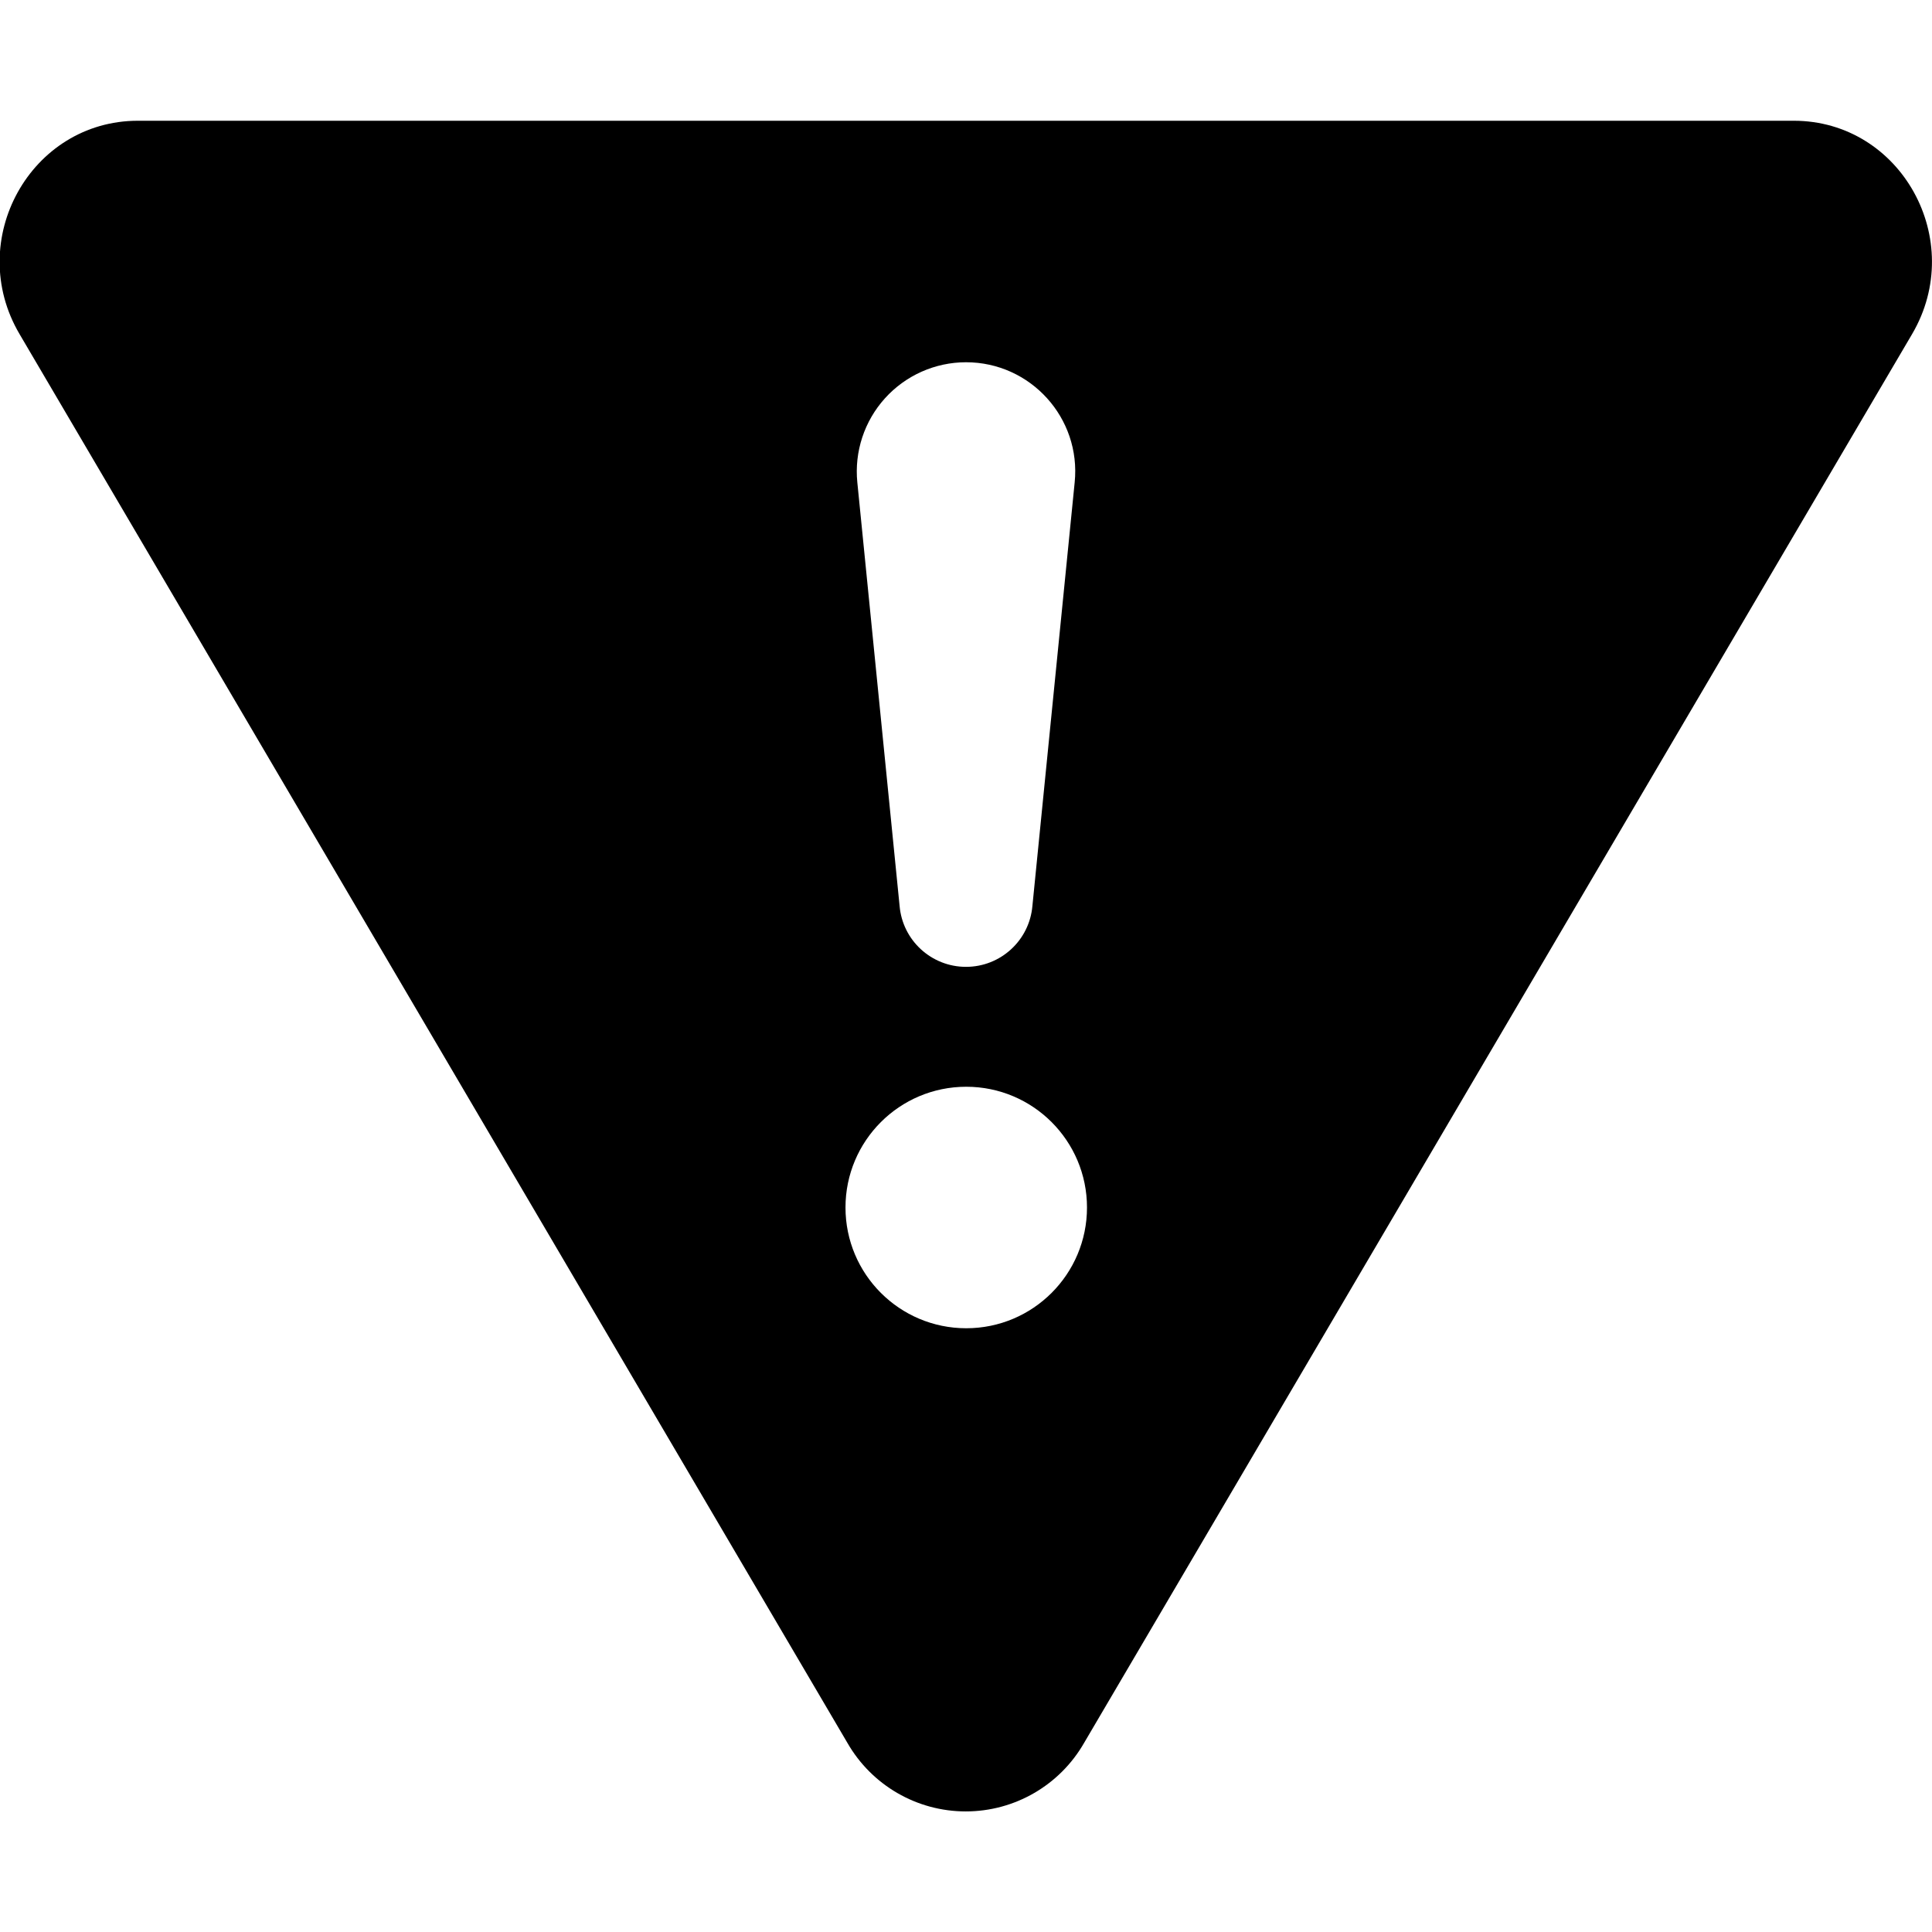
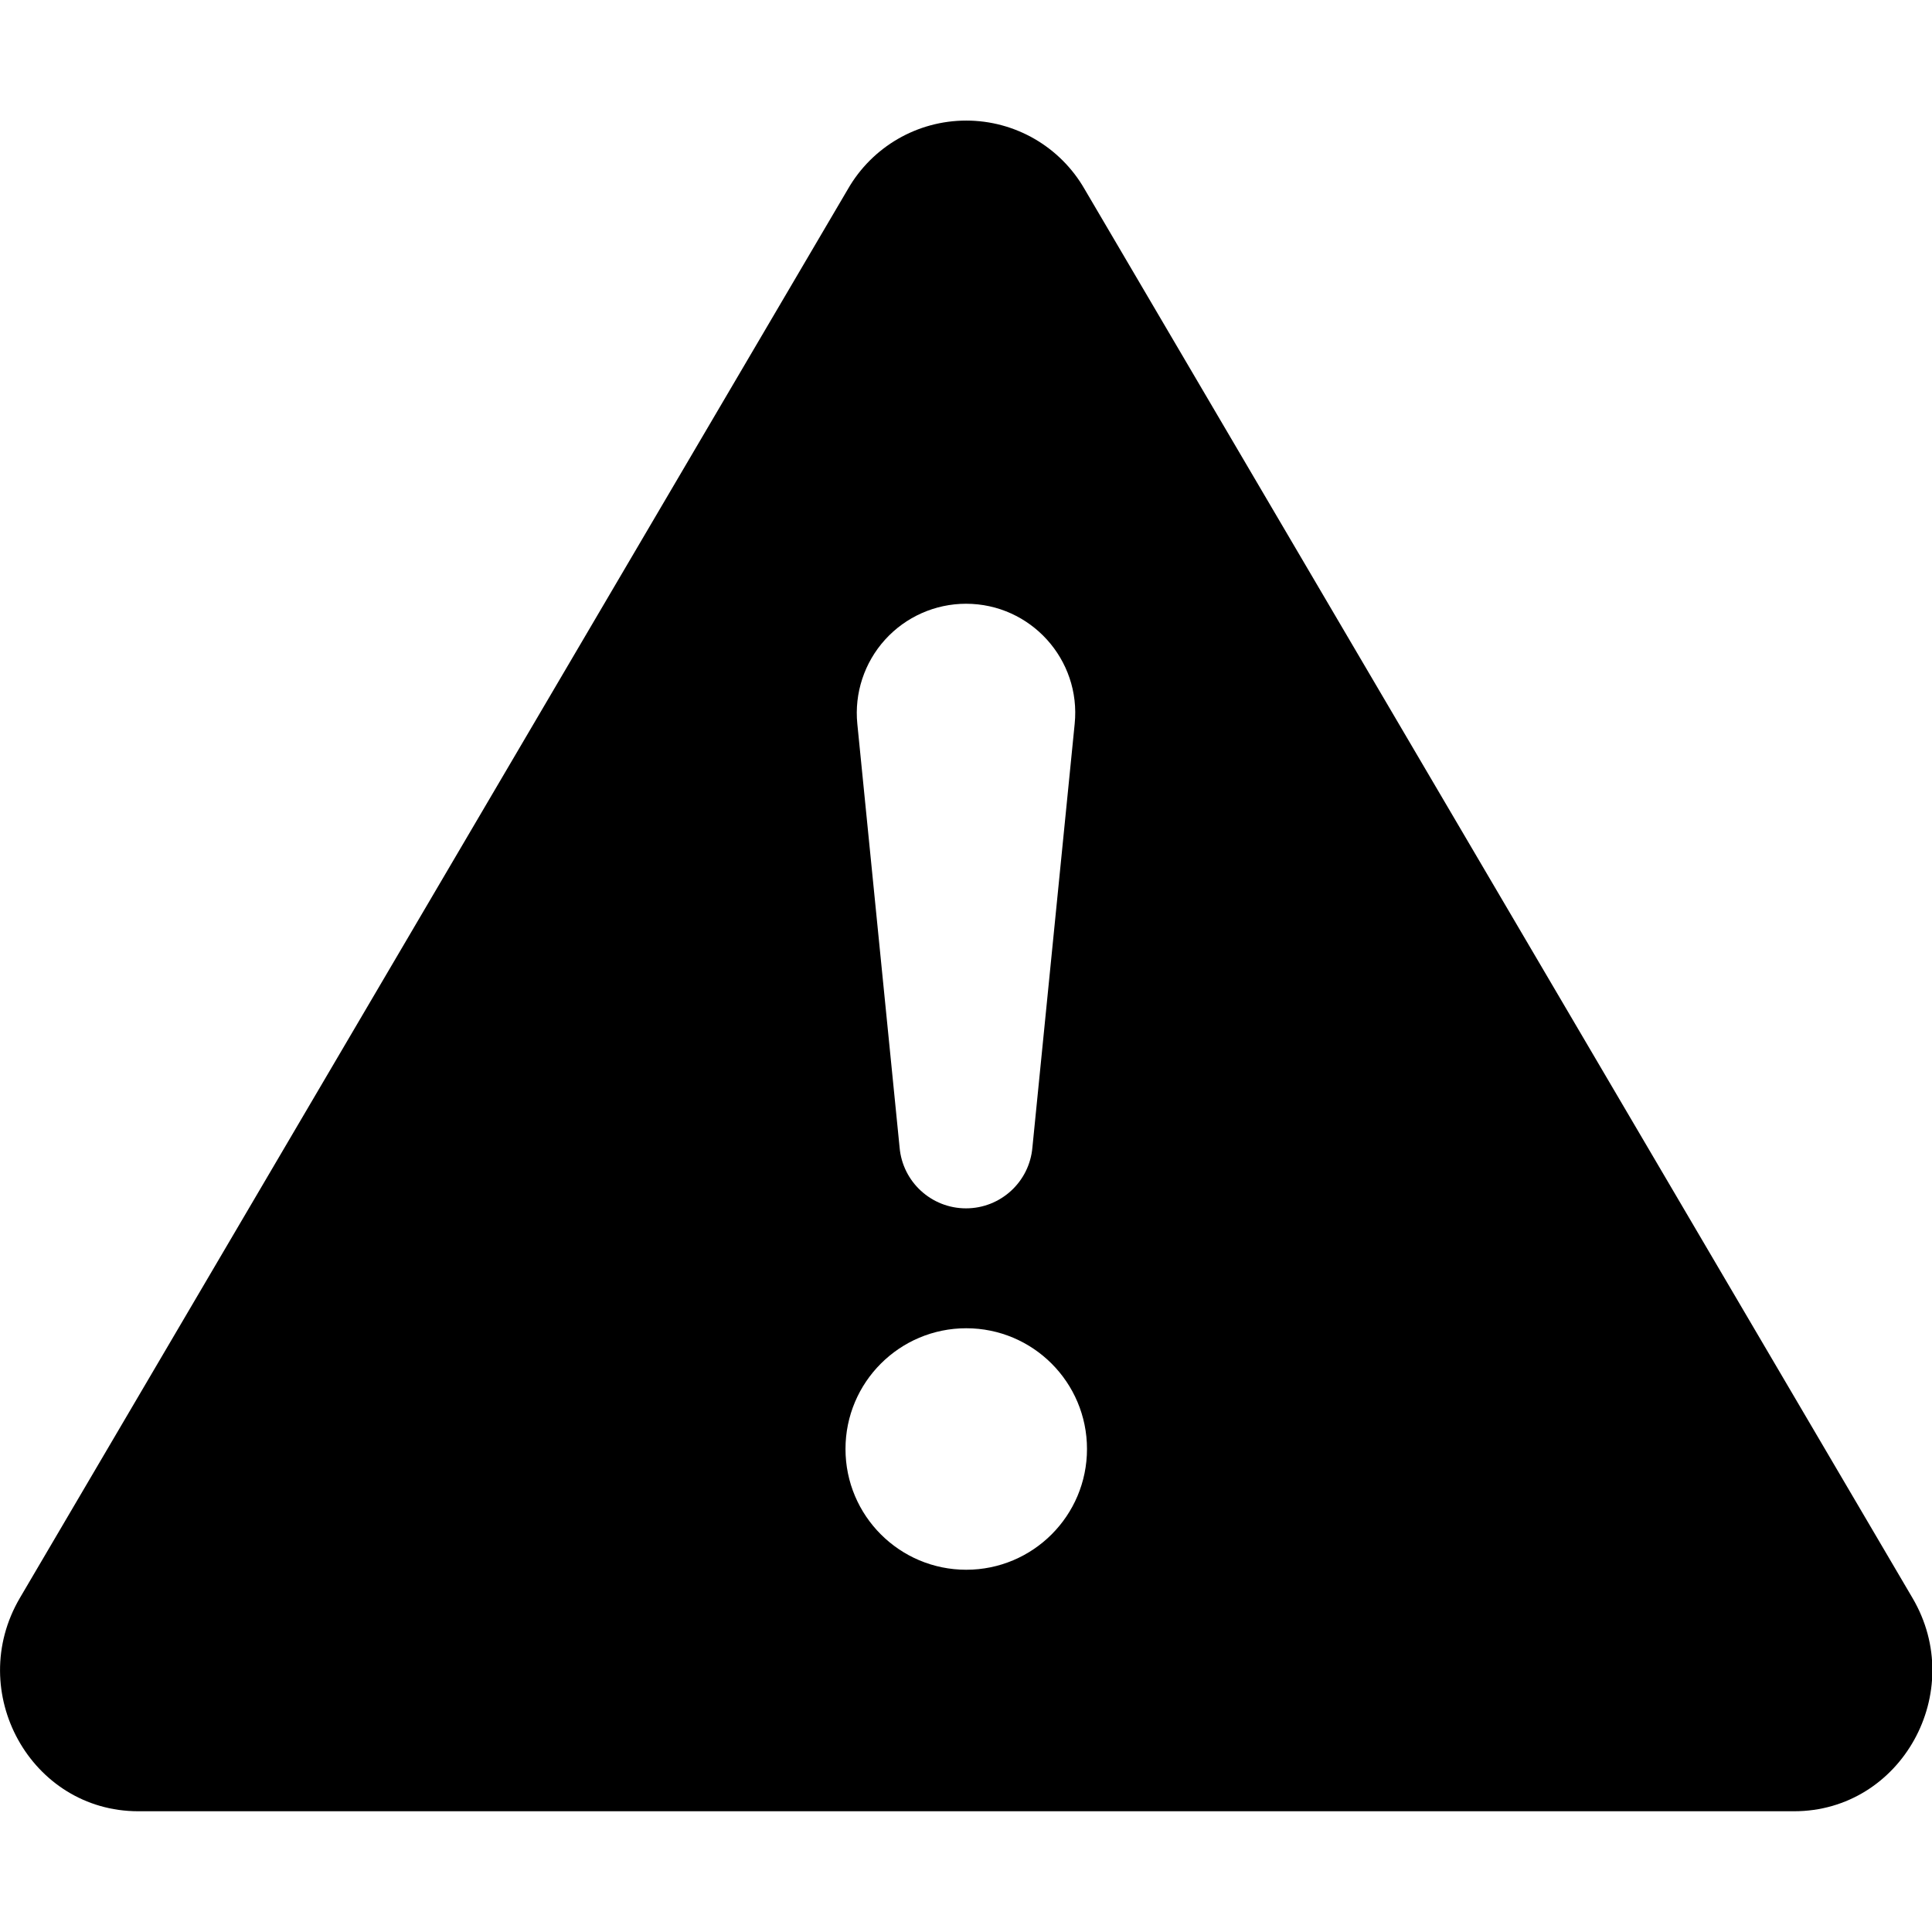
- <svg xmlns="http://www.w3.org/2000/svg" width="16" height="16" fill="currentColor" class="bi bi-exclamation-triangle-inverted-fill" viewBox="0 0 16 16">
-   <path d="M7.018 14.434a1.13 1.13 180 001.96 0L15.835 2.767c.457-.778-.091-1.767-.98-1.767h-13.713c-.889 0-1.438.99-.98 1.767zM8 3c.535 0 .954.462.9.995l-.35 3.507a.552.552 0 01-1.1 0L7.1 3.995A.905.905 0 018 3m.002 6a1 1 0 110 2 1 1 0 010-2" />
+ <svg xmlns="http://www.w3.org/2000/svg" width="16" height="16" fill="currentColor" class="bi bi-exclamation-triangle-fill" viewBox="0 0 16 16">
+   <path d="M8.982 1.566a1.13 1.13 0 0 0-1.96 0L.165 13.233c-.457.778.091 1.767.98 1.767h13.713c.889 0 1.438-.99.98-1.767zM8 5c.535 0 .954.462.9.995l-.35 3.507a.552.552 0 0 1-1.1 0L7.1 5.995A.905.905 0 0 1 8 5m.002 6a1 1 0 1 1 0 2 1 1 0 0 1 0-2" />
</svg>
